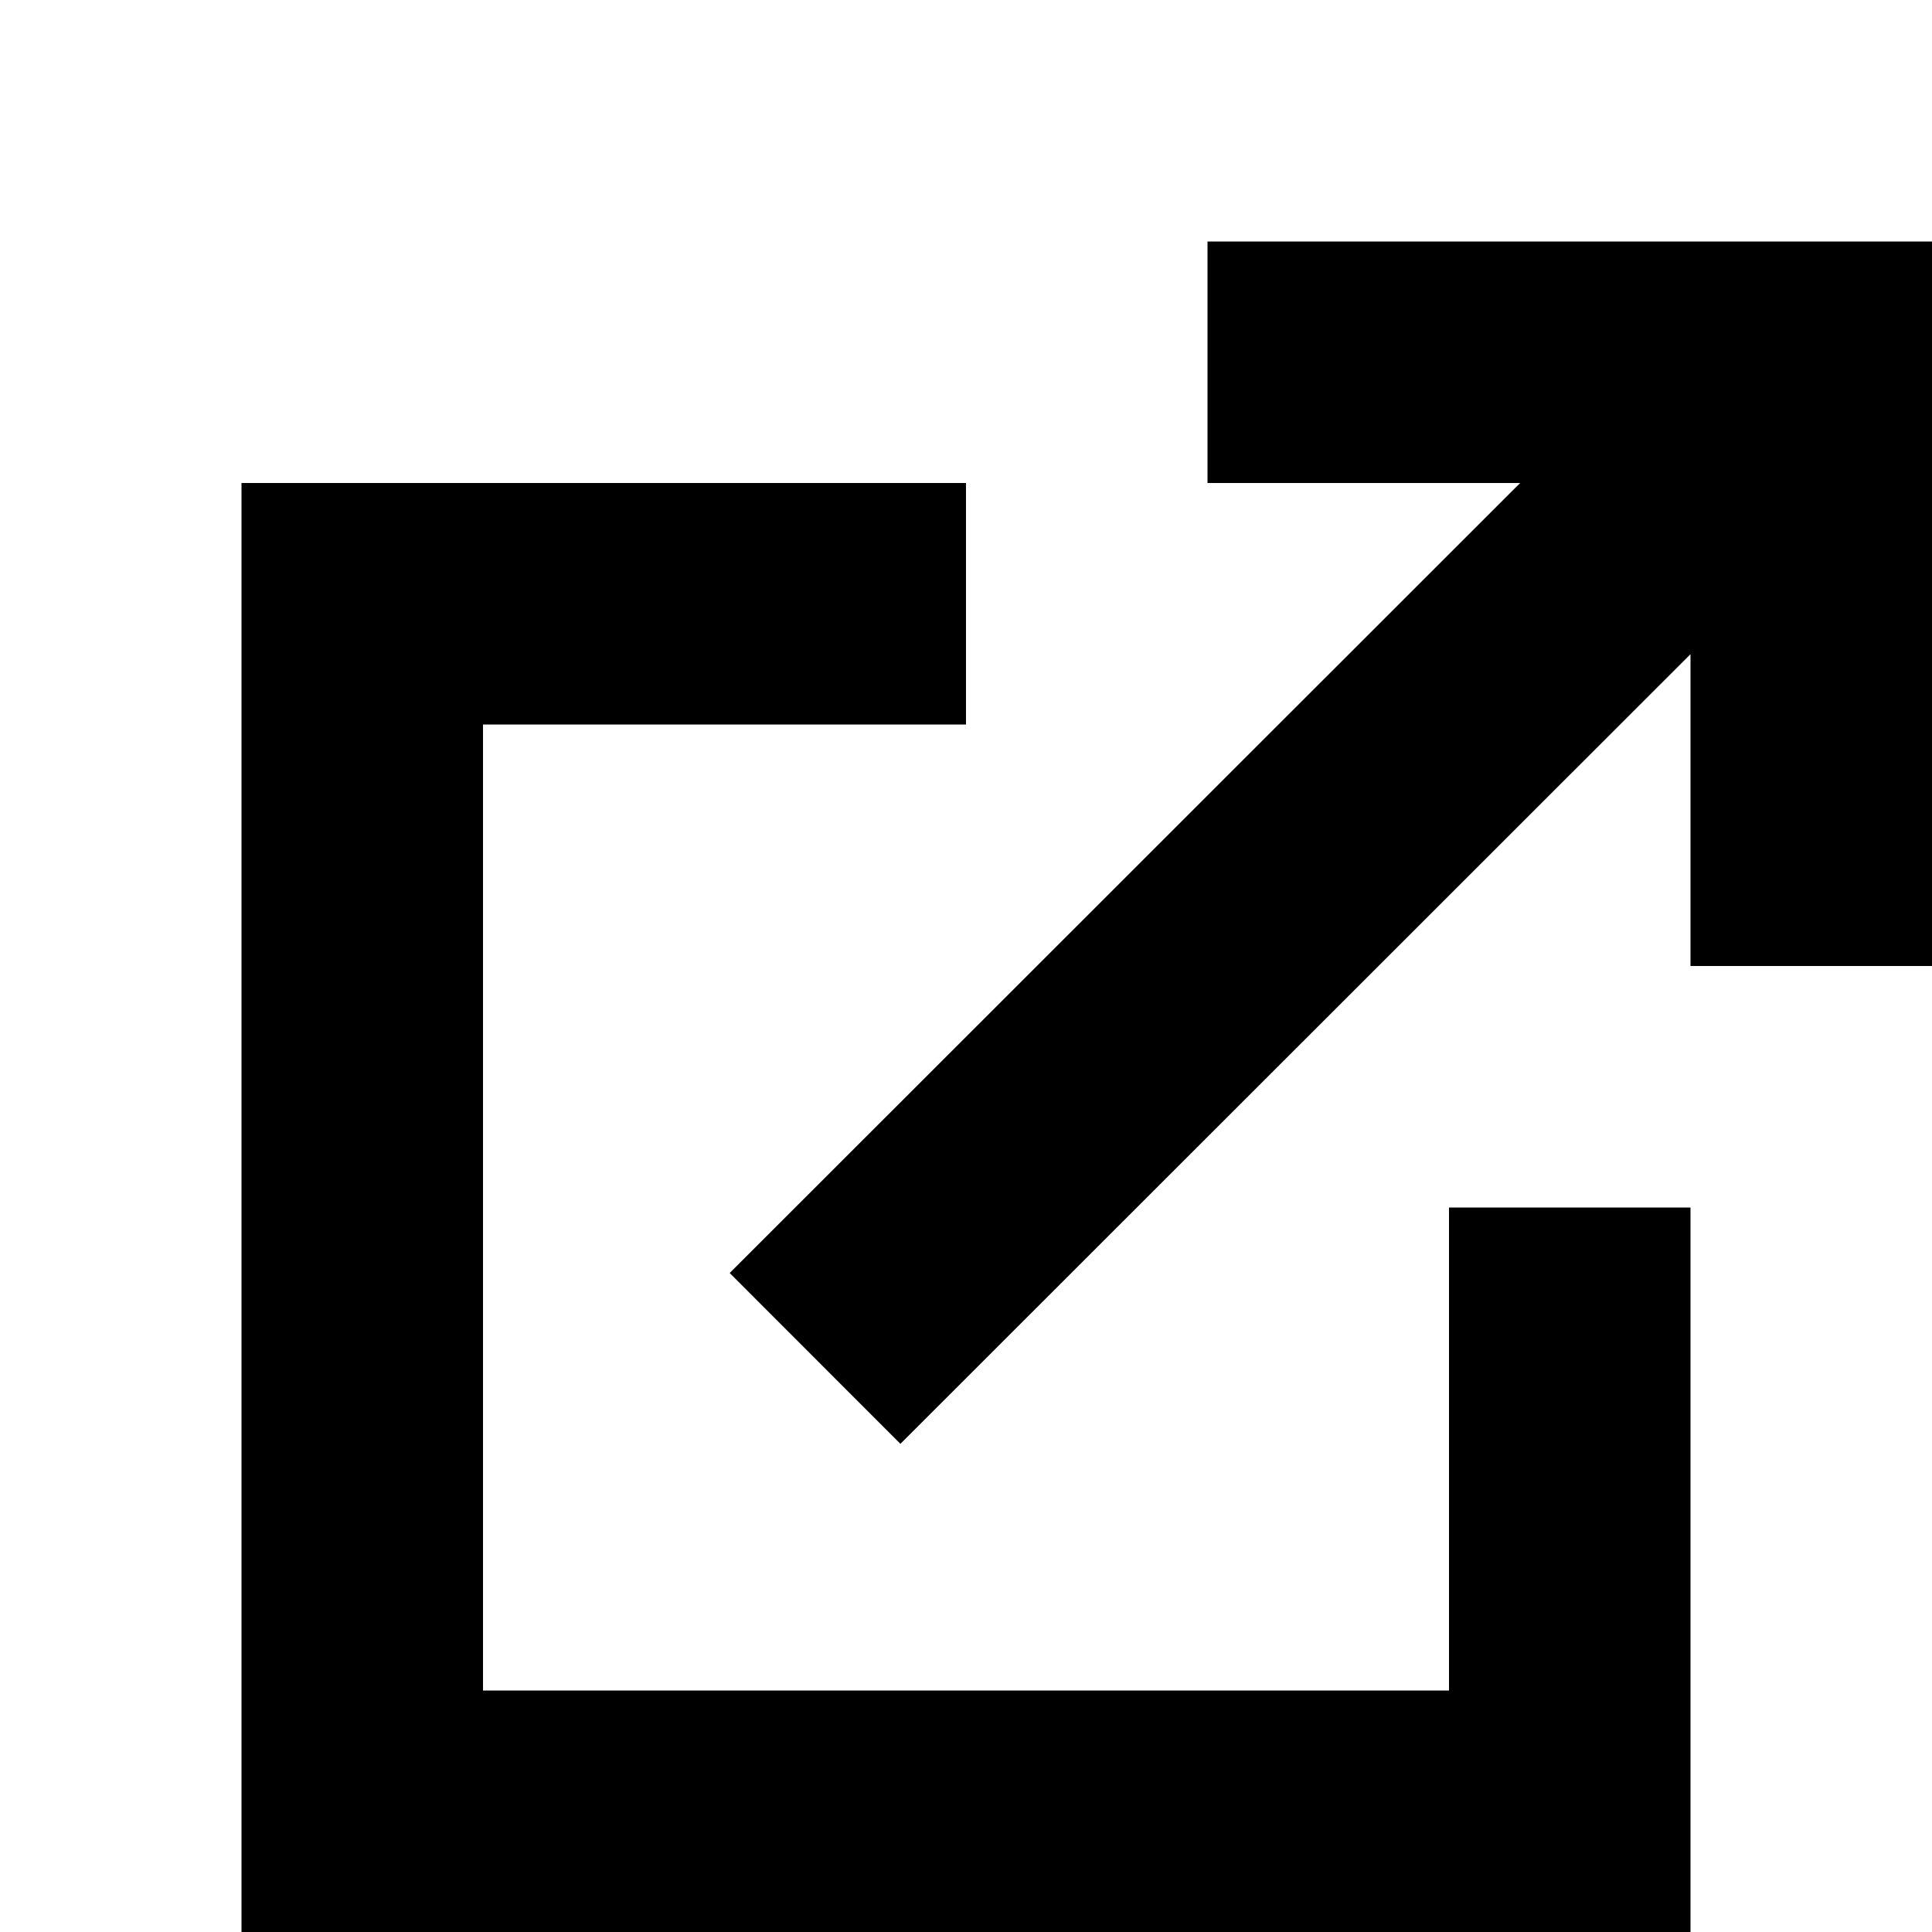
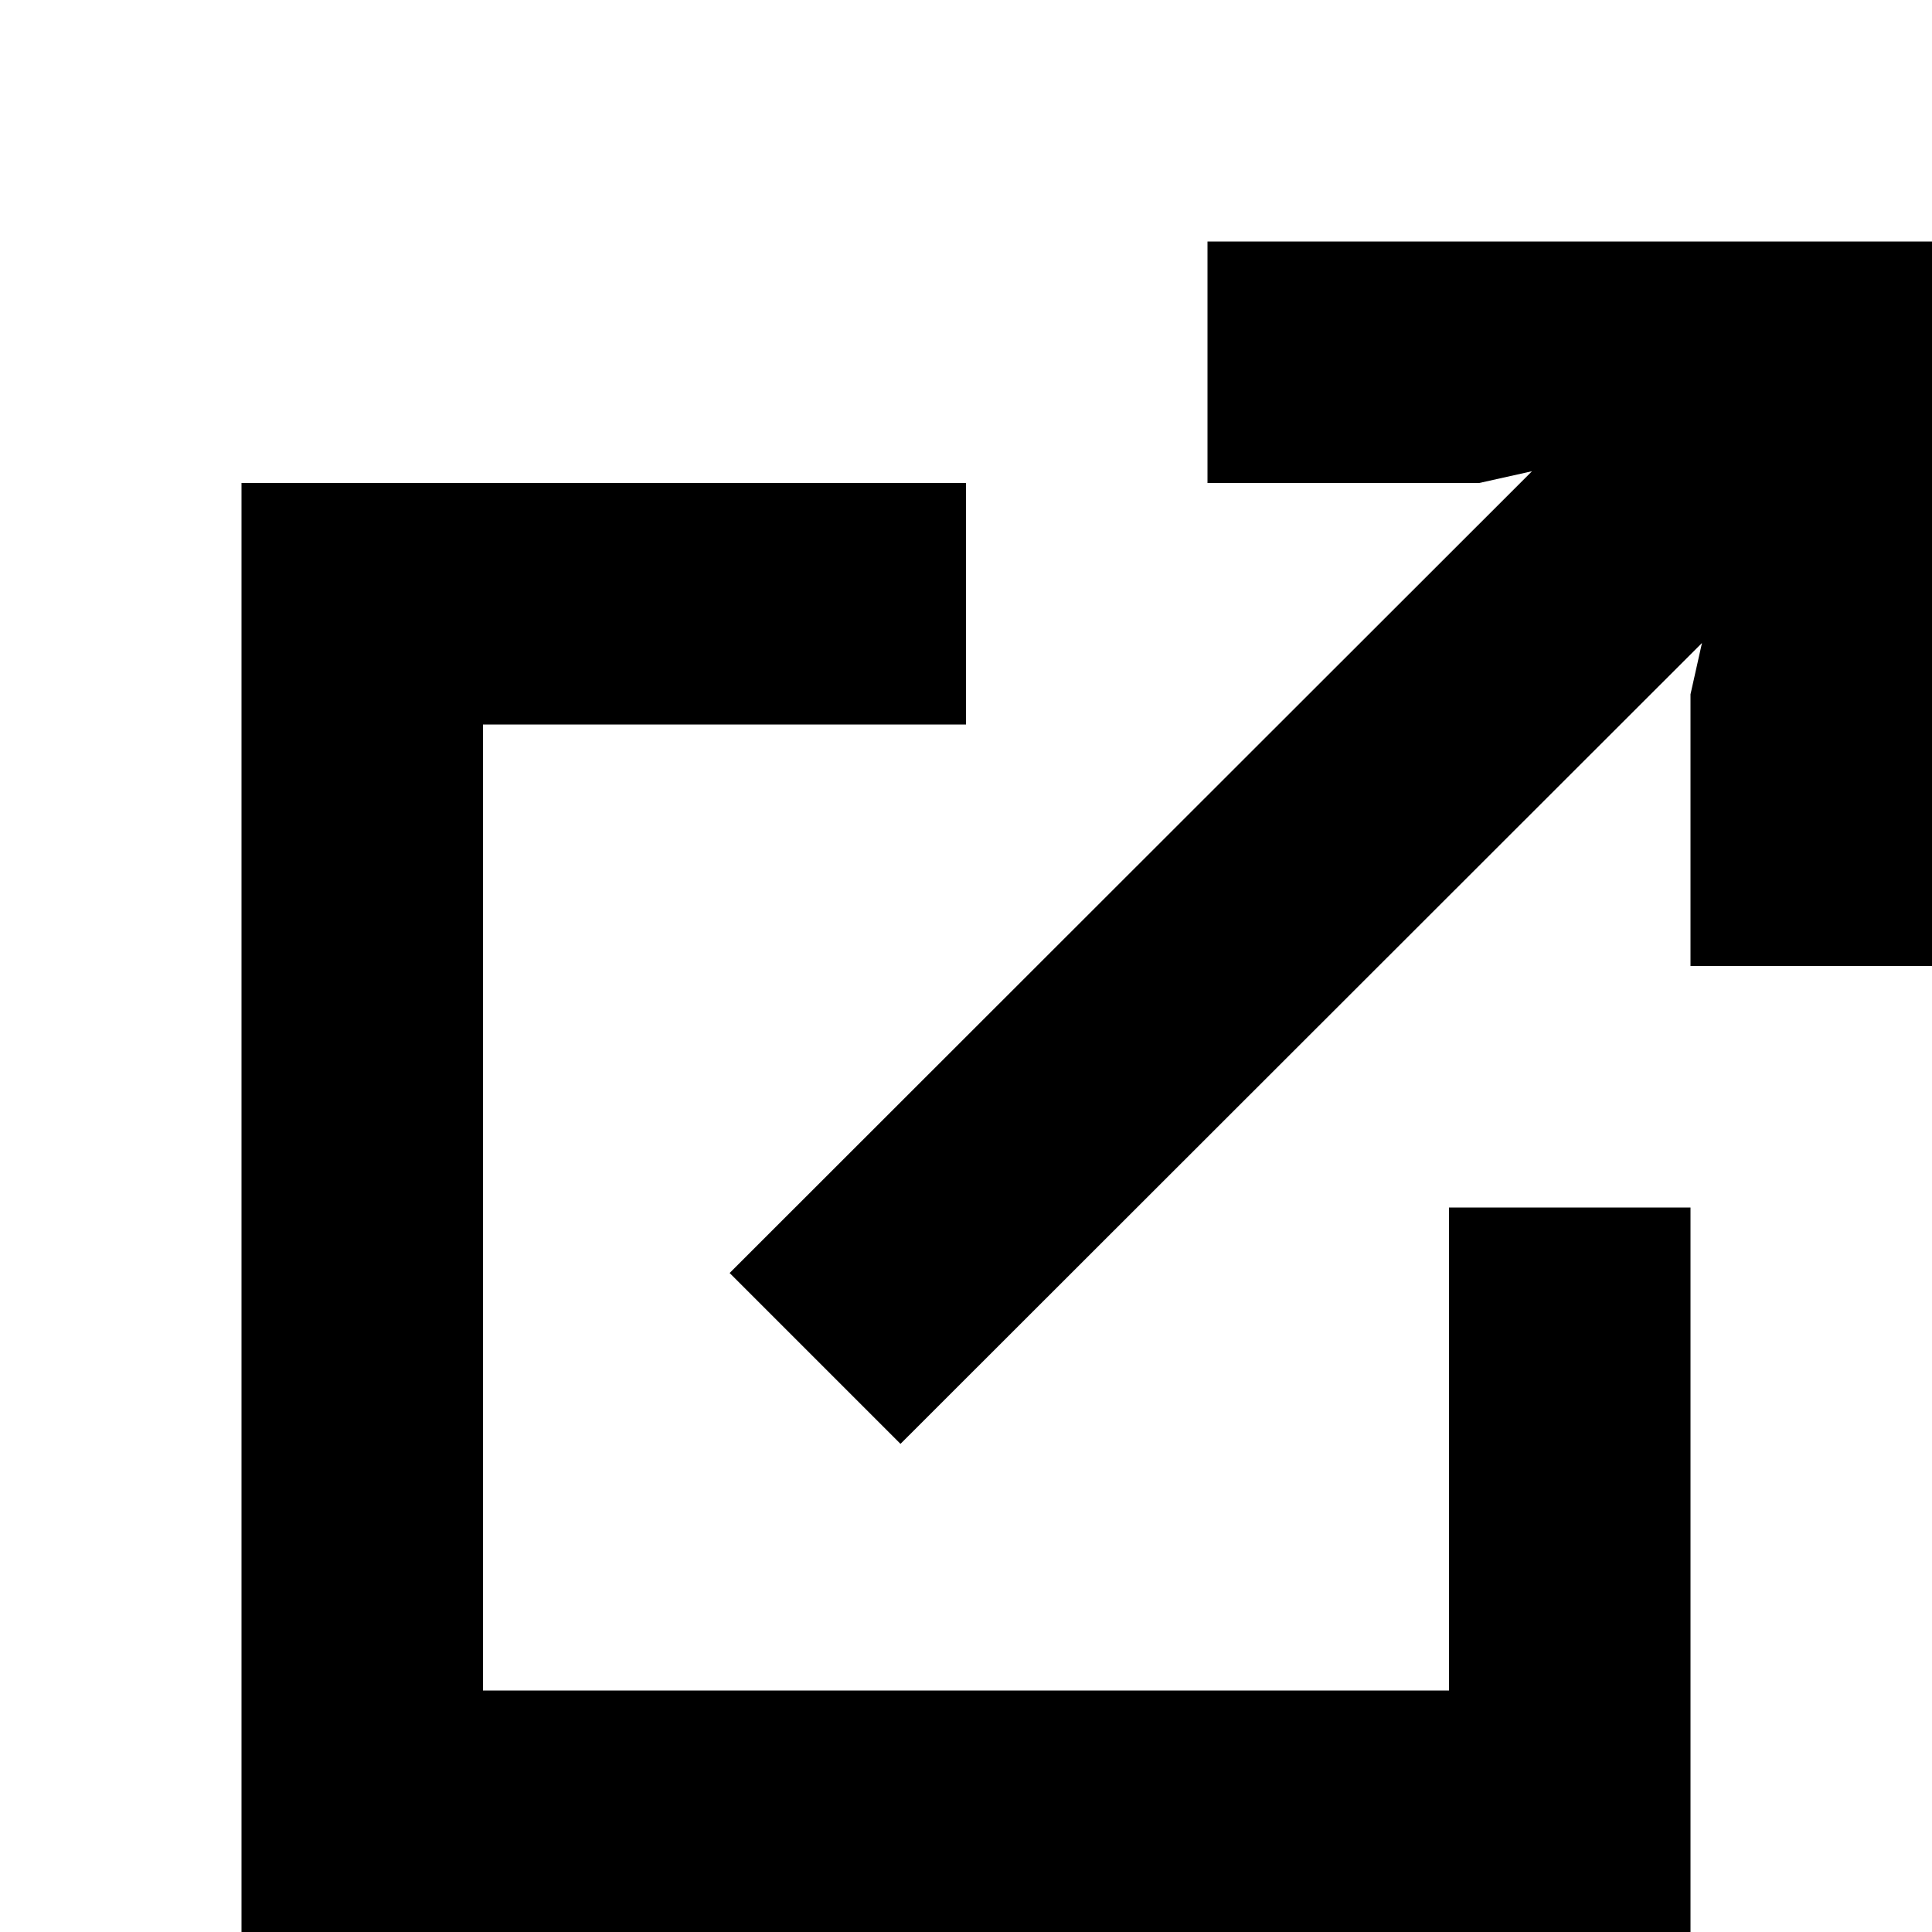
<svg xmlns="http://www.w3.org/2000/svg" width="64px" height="64px" viewBox="0 0 64 64" version="1.1">
-   <path d="M32,16 L32,24 L16,24 L16,56 L48,56 L48,40 L56,40 L56,64 L8,64 L8,16 L32,16 Z M64,8 L64,32 L56,32 L56,21.671 L29.827,47.829 L24.172,42.170 L50.357,16 L40,16 L40,8 L64,8 Z" fill="#000000" />
+   <path d="M32,16 L32,24 L16,24 L16,56 L48,56 L48,40 L56,40 L56,64 L8,64 L8,16 L32,16 Z M64,8 L64,32 L56,32 L56,23 L56.38,21.3 L29.83,47.83 L24.17,42.17 L50.75,15.61 L49,16 L40,16 L40,8 L64,8 Z" fill="#000000" />
</svg>
